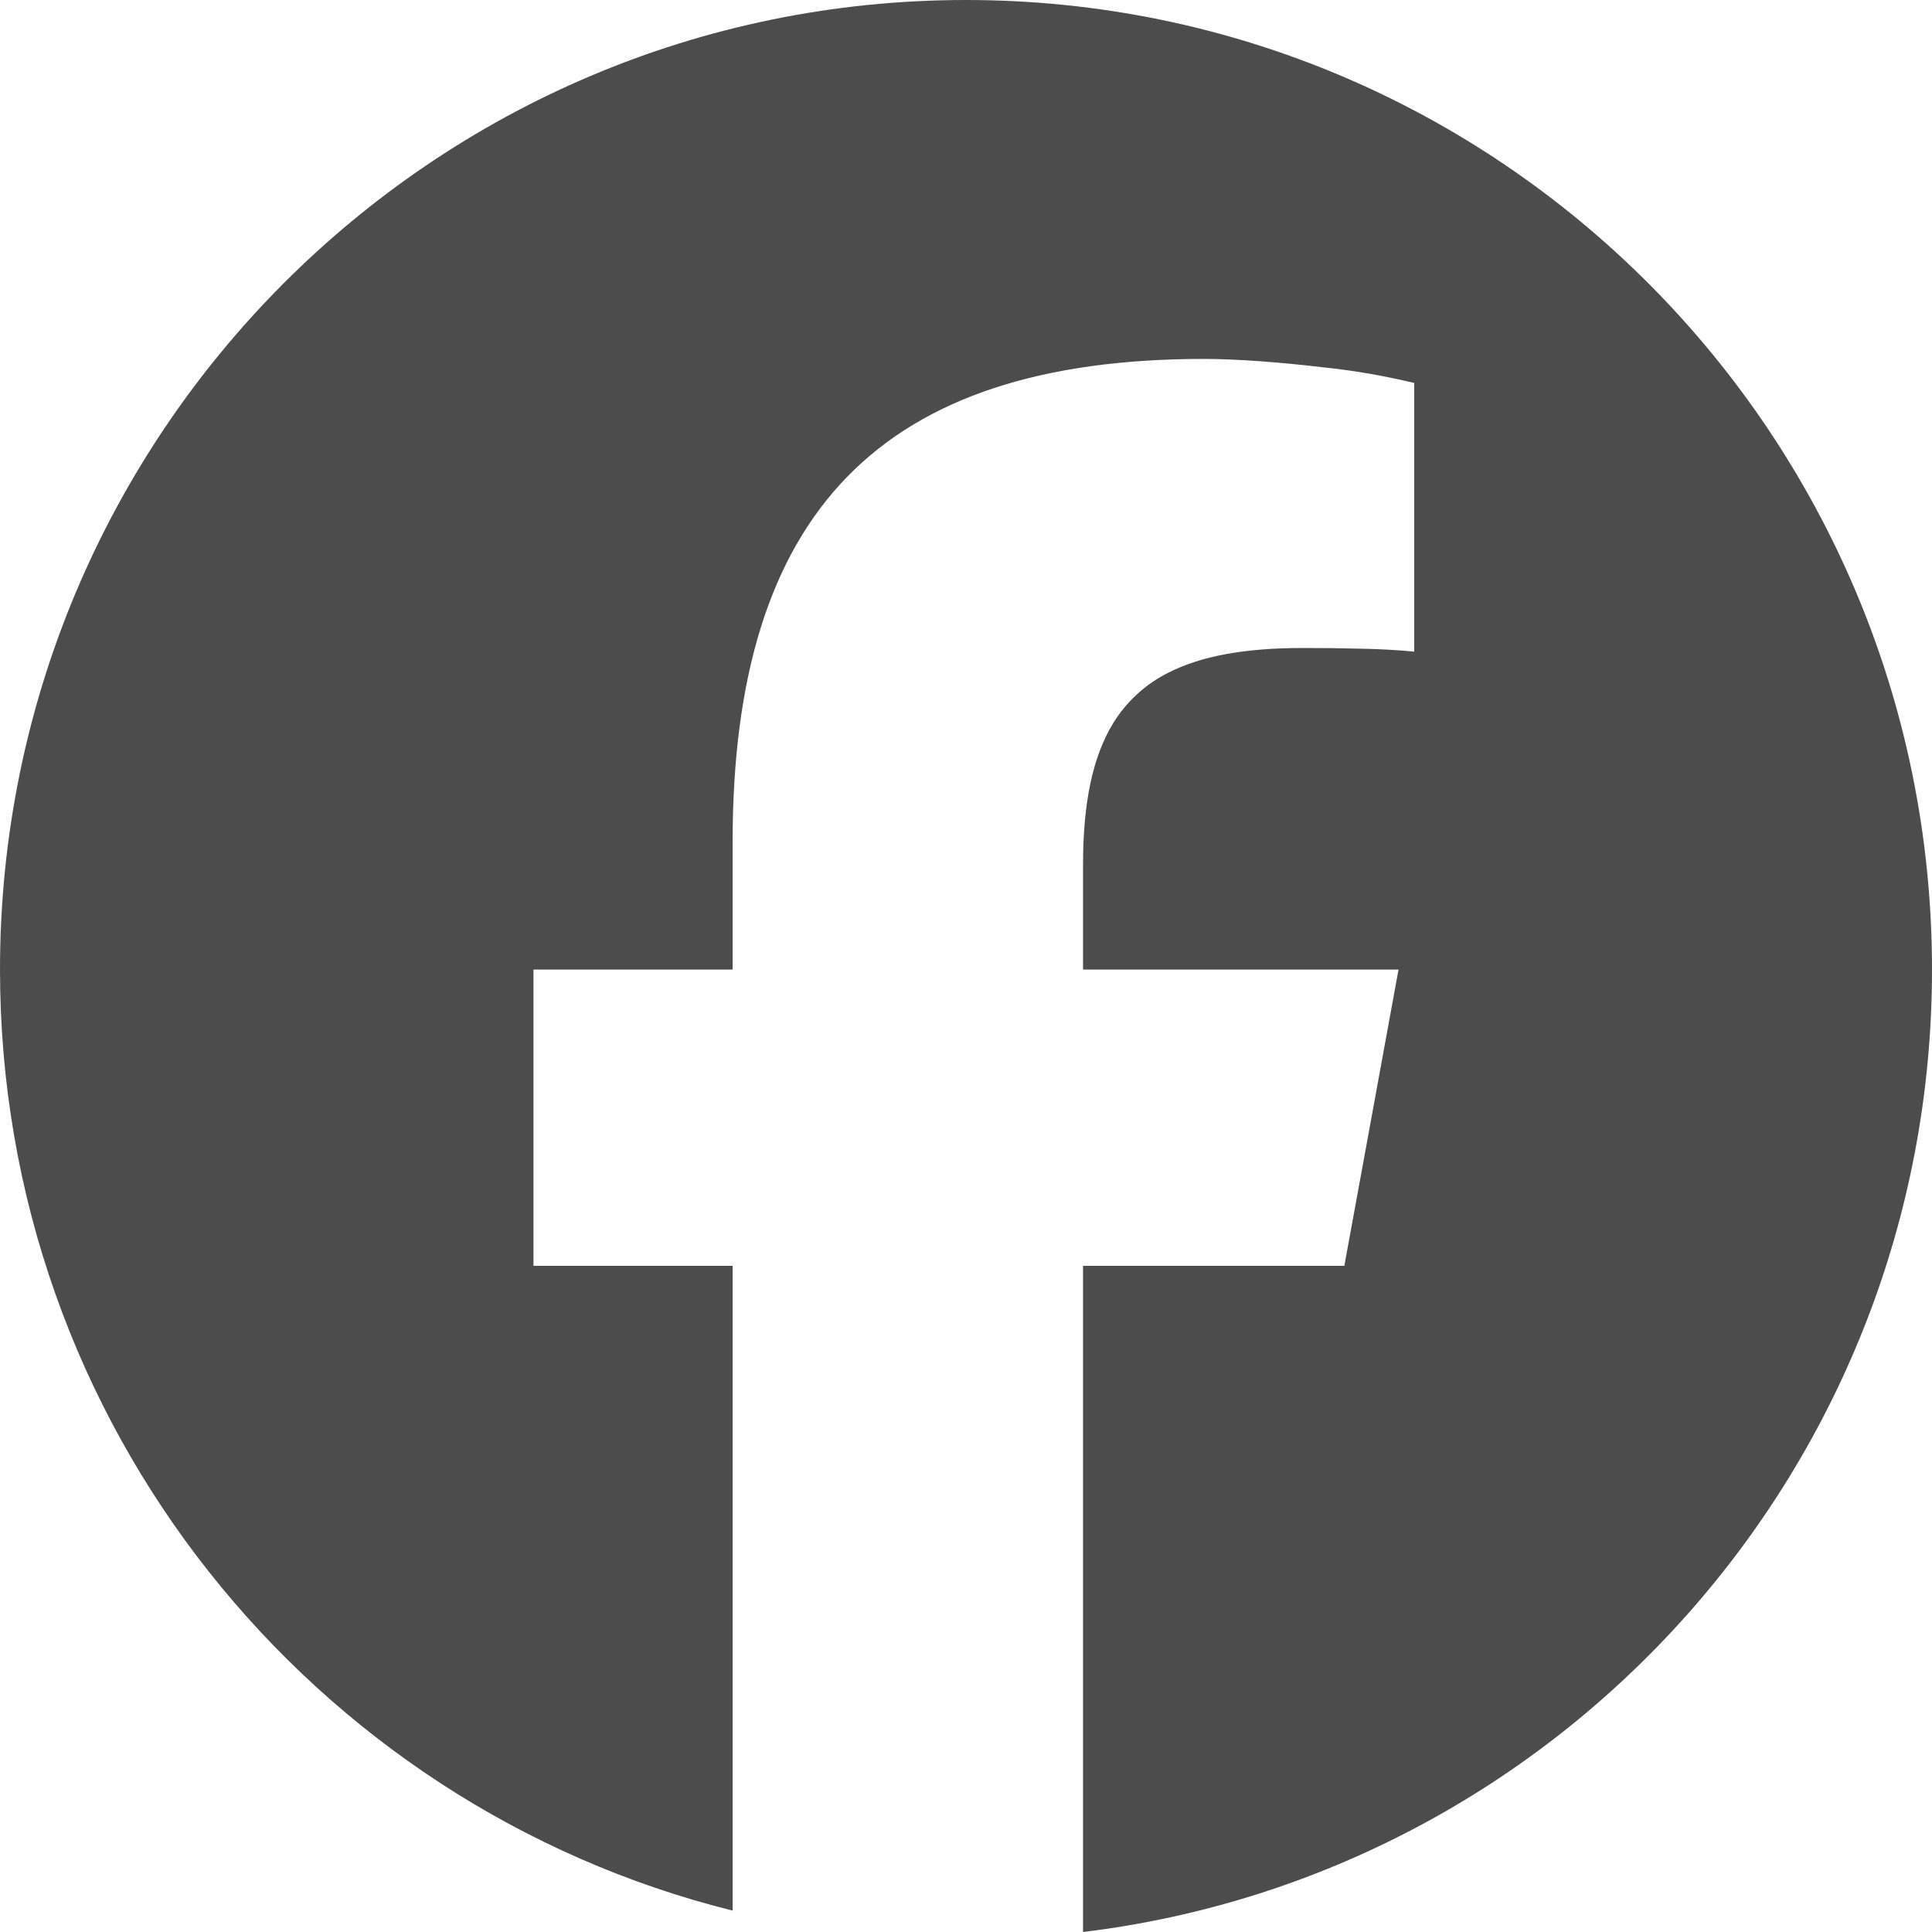
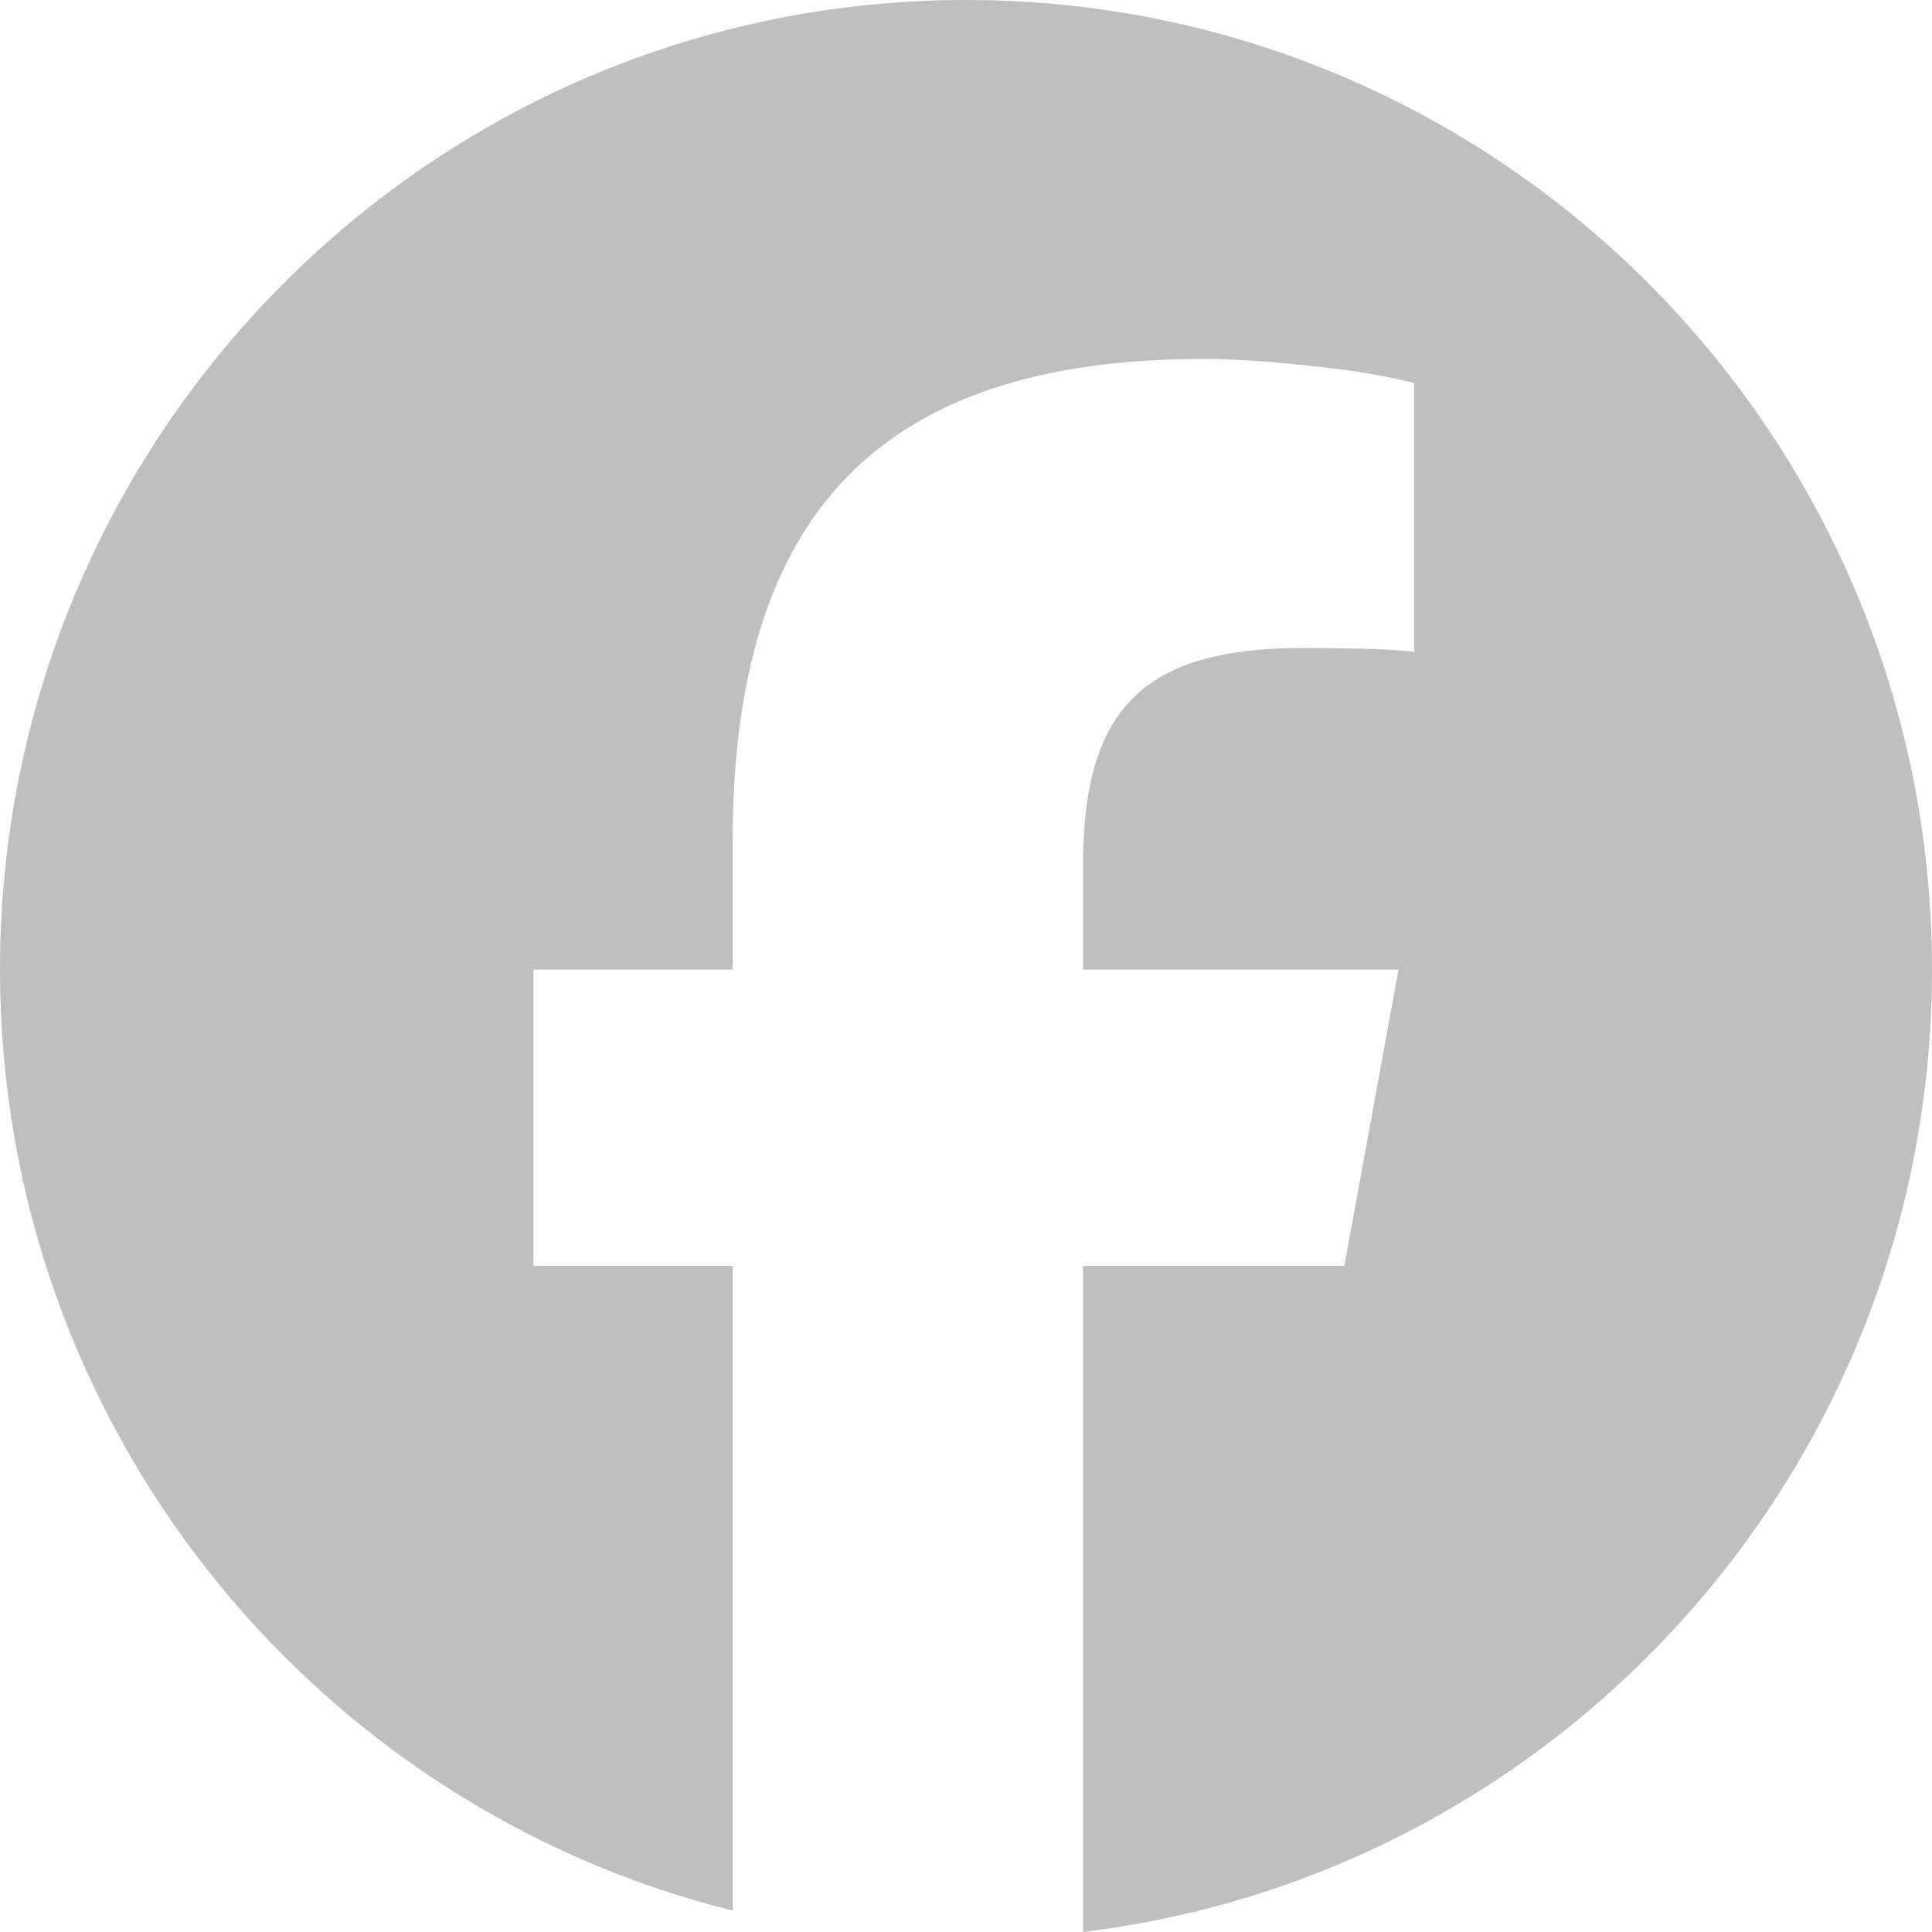
<svg xmlns="http://www.w3.org/2000/svg" width="40" height="40" viewBox="0 0 40 40" fill="none">
-   <path d="M15.168 39.557V26.208H11.045V20.074H15.168V17.431C15.168 10.597 18.248 7.431 24.932 7.431C25.6 7.431 26.523 7.501 27.378 7.603C28.019 7.669 28.654 7.778 29.28 7.929V13.491C28.918 13.457 28.555 13.437 28.192 13.431C27.785 13.42 27.377 13.415 26.97 13.416C25.792 13.416 24.872 13.576 24.178 13.933C23.712 14.168 23.32 14.528 23.047 14.973C22.617 15.676 22.423 16.638 22.423 17.904V20.074H28.955L28.312 23.591L27.833 26.208H22.423V40C32.327 38.799 40 30.336 40 20.074C40 8.988 31.045 0 20 0C8.955 0 0 8.988 0 20.074C0 29.488 6.457 37.387 15.168 39.557Z" fill="black" fill-opacity="0.7" />
+   <path d="M15.168 39.557V26.208H11.045V20.074H15.168V17.431C15.168 10.597 18.248 7.431 24.932 7.431C25.6 7.431 26.523 7.501 27.378 7.603C28.019 7.669 28.654 7.778 29.28 7.929V13.491C28.918 13.457 28.555 13.437 28.192 13.431C27.785 13.42 27.377 13.415 26.97 13.416C25.792 13.416 24.872 13.576 24.178 13.933C23.712 14.168 23.32 14.528 23.047 14.973C22.617 15.676 22.423 16.638 22.423 17.904V20.074H28.955L28.312 23.591L27.833 26.208H22.423V40C32.327 38.799 40 30.336 40 20.074C40 8.988 31.045 0 20 0C8.955 0 0 8.988 0 20.074C0 29.488 6.457 37.387 15.168 39.557Z" fill="gray" fill-opacity="0.5" />
</svg>
